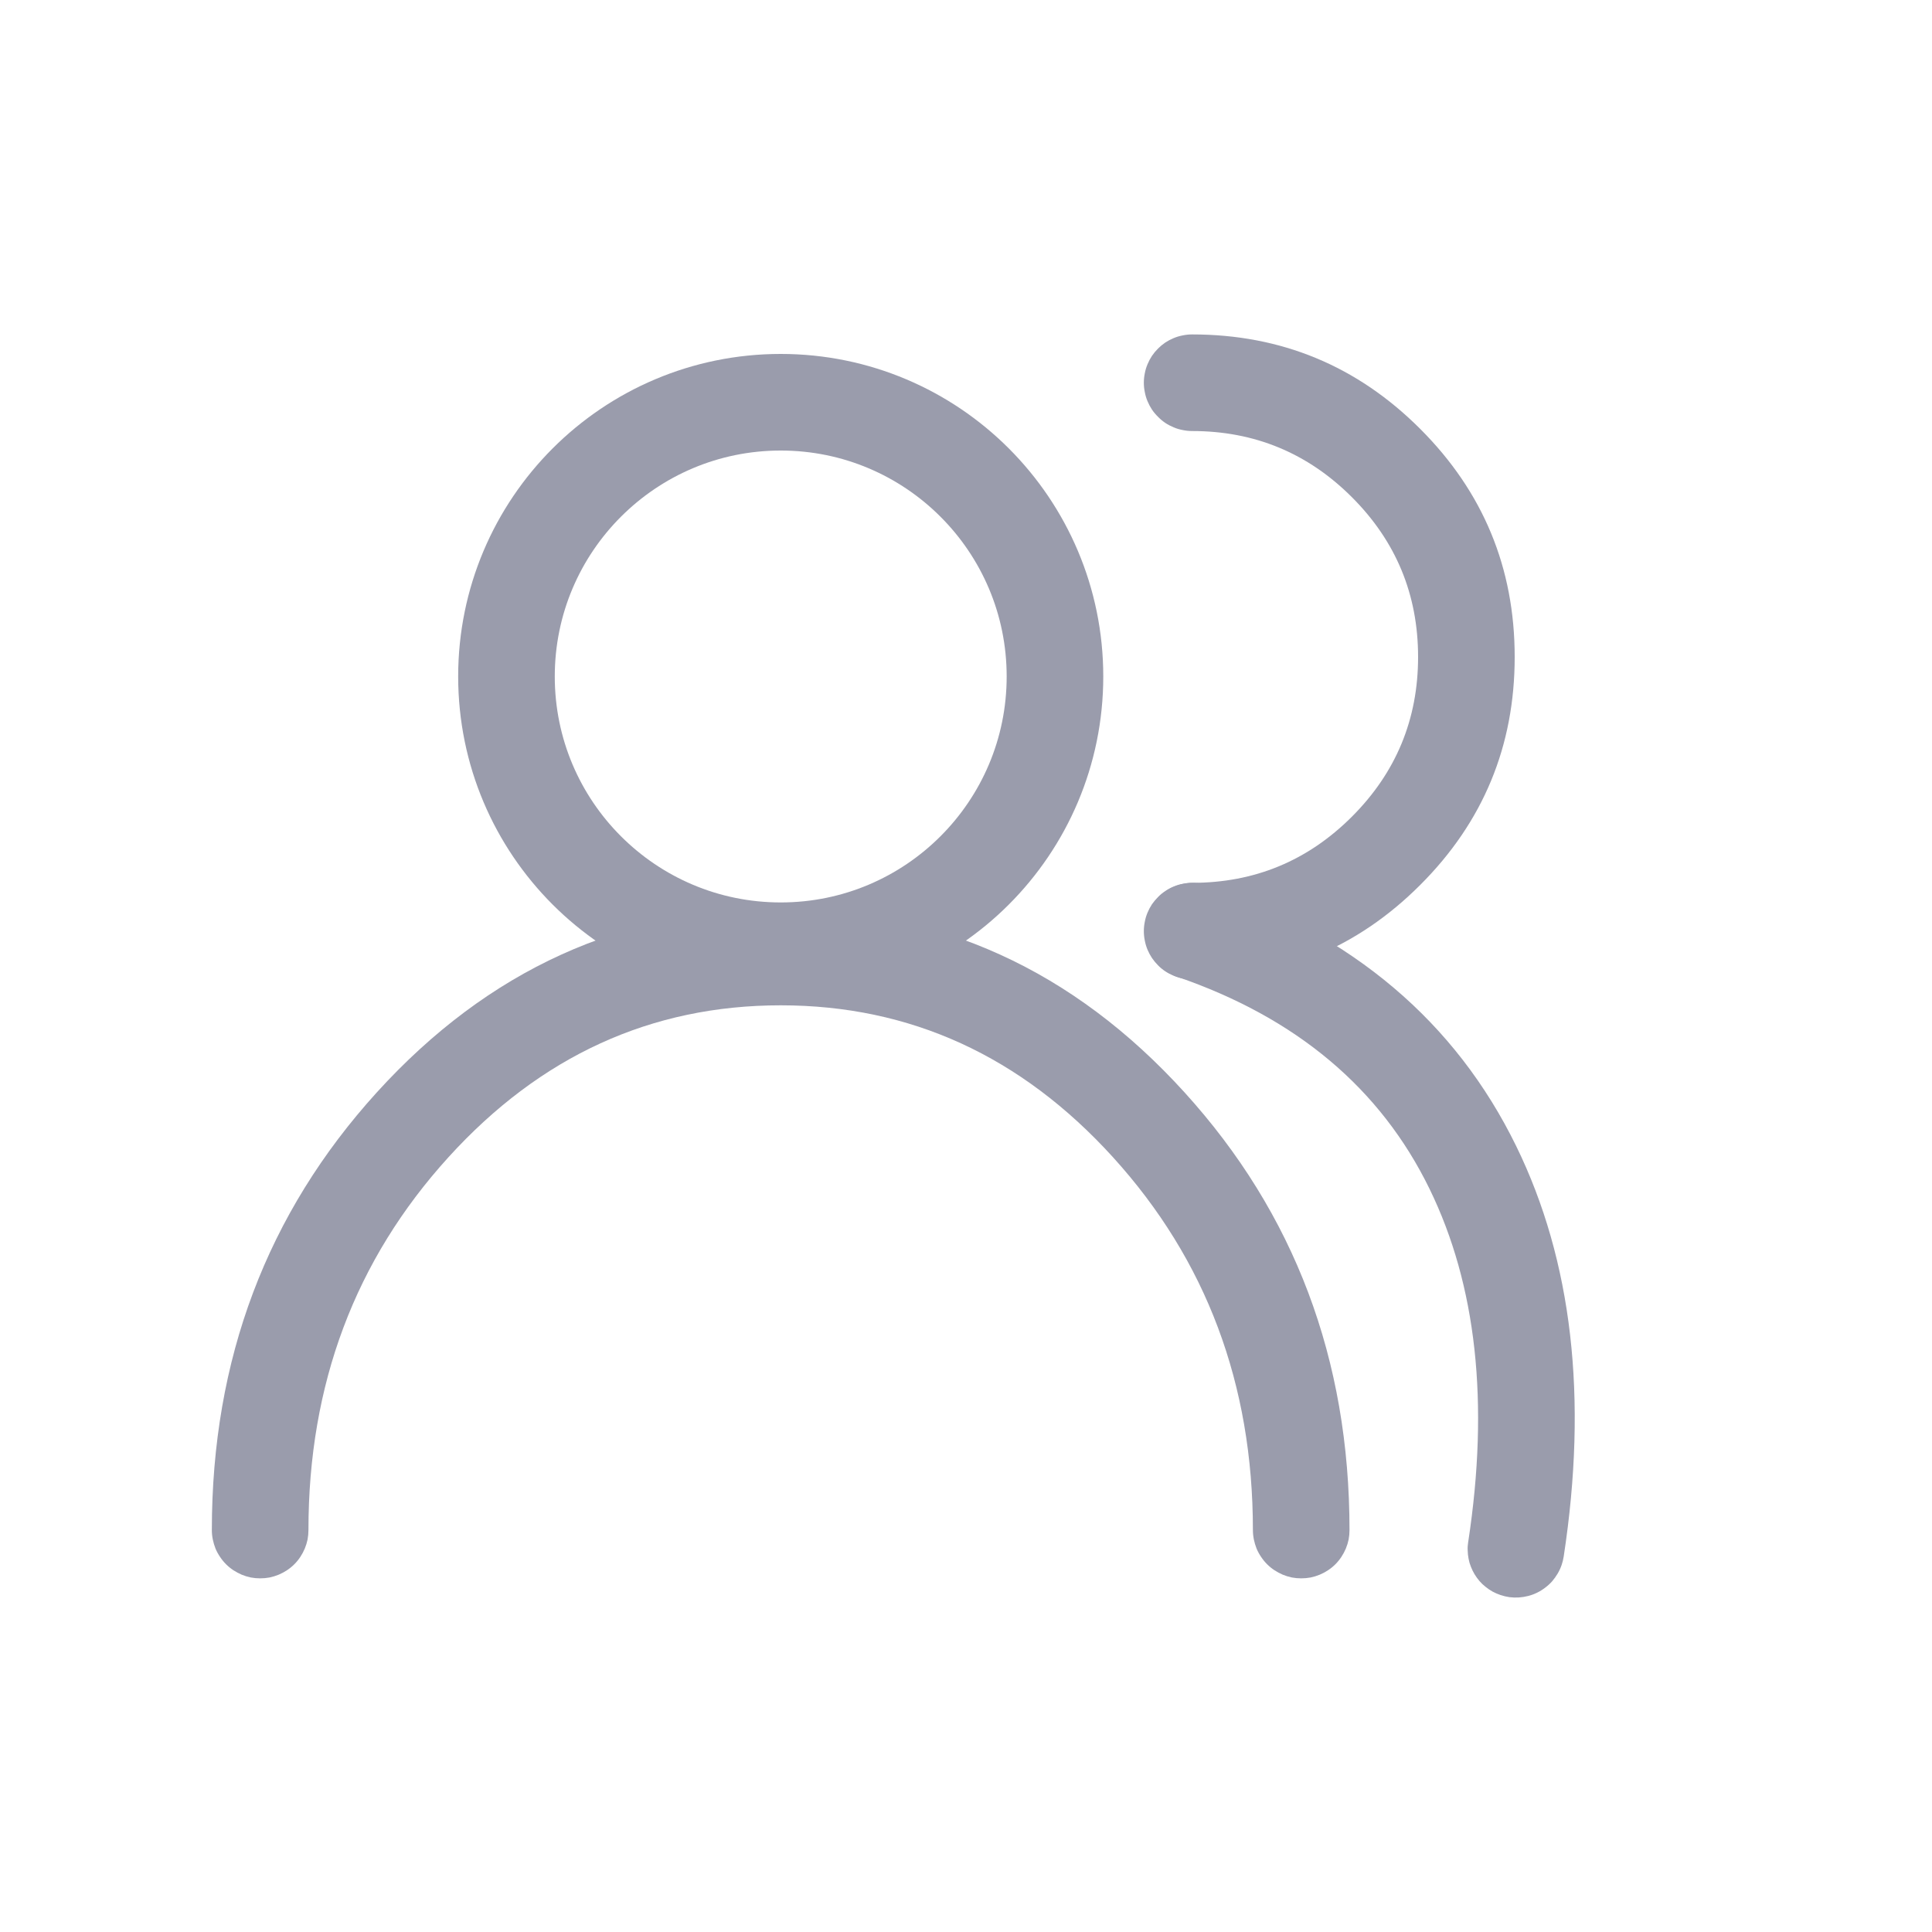
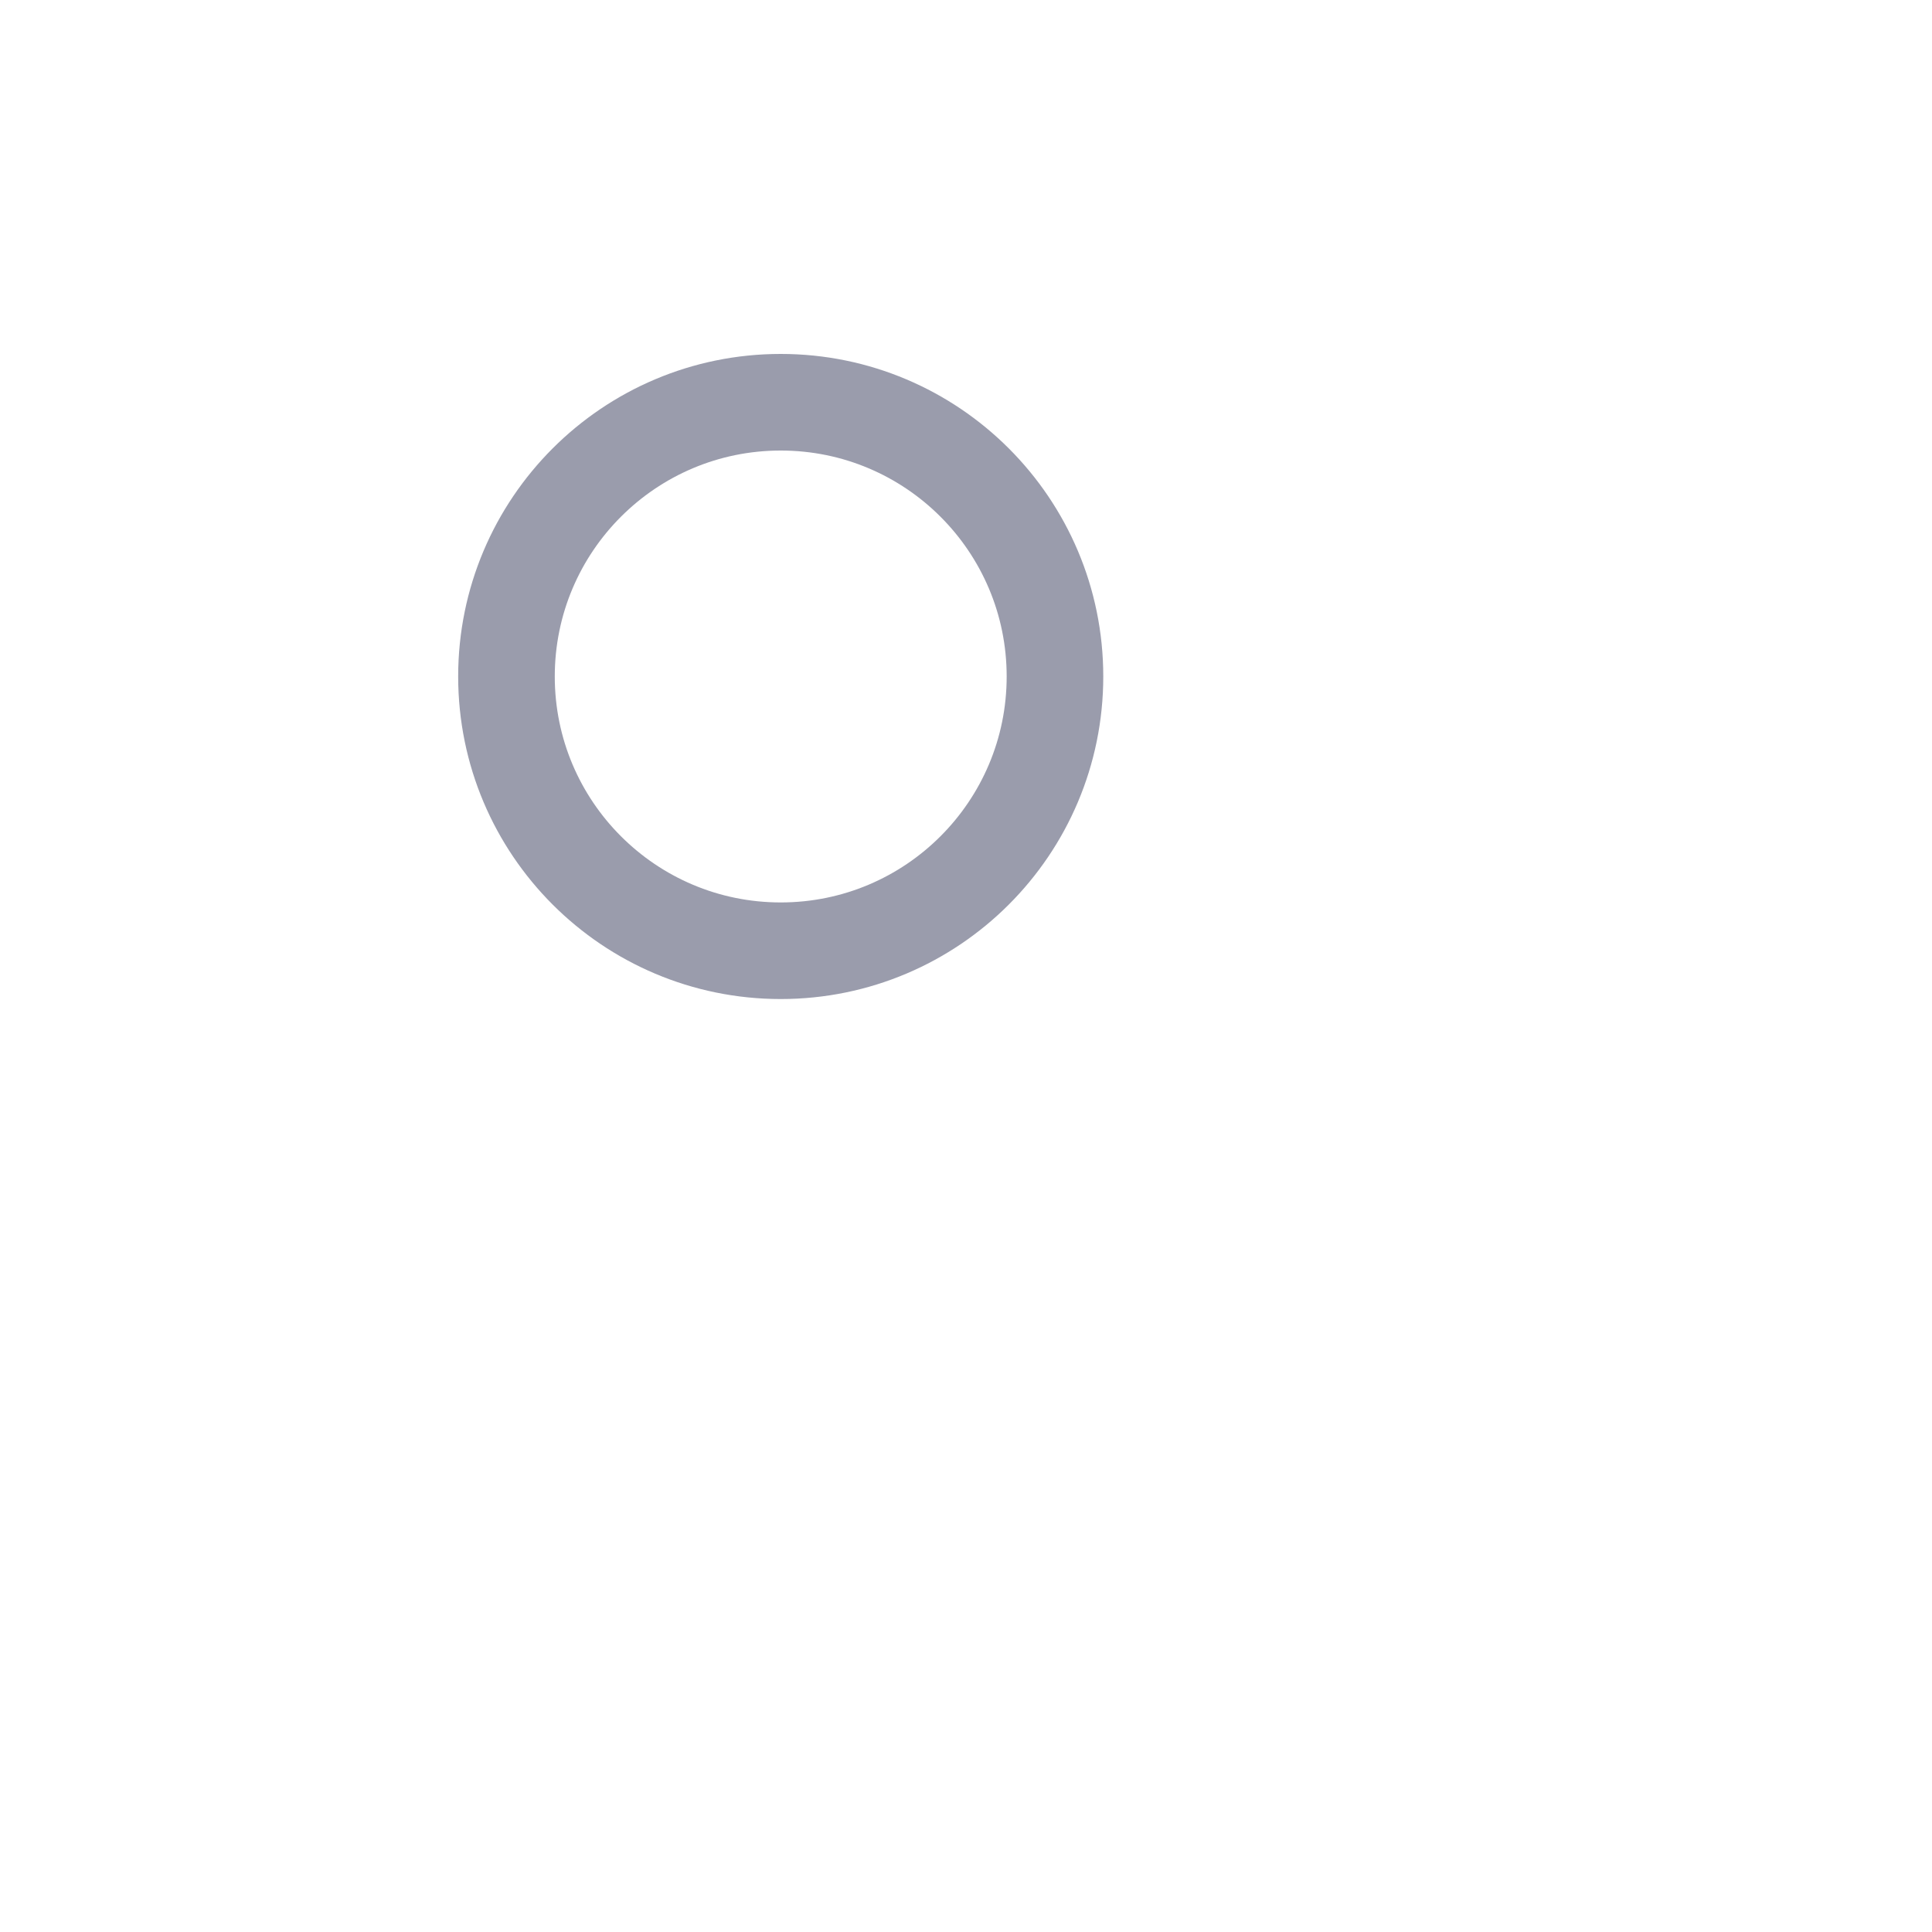
<svg xmlns="http://www.w3.org/2000/svg" fill="none" version="1.1" width="20" height="20" viewBox="0 0 20 20">
  <g>
    <g>
      <rect x="0" y="0" width="20" height="20" rx="0" fill="#D8D8D8" fill-opacity="0" />
    </g>
    <g>
      <g>
        <ellipse cx="8.082" cy="7.003" rx="2.839" ry="2.839" fill-opacity="0" stroke-opacity="1" stroke="#9A9CAC" fill="none" stroke-width="1" />
      </g>
      <g>
        <path d="" fill="#D8D8D8" fill-opacity="1" />
-         <path d="M3.901,11.308Q2.193,13.189,2.193,15.839Q2.193,15.888,2.203,15.937Q2.213,15.985,2.231,16.031Q2.25,16.076,2.278,16.117Q2.305,16.158,2.34,16.193Q2.375,16.228,2.416,16.255Q2.457,16.282,2.502,16.301Q2.548,16.32,2.596,16.33Q2.644,16.339,2.693,16.339Q2.743,16.339,2.791,16.33Q2.839,16.32,2.885,16.301Q2.93,16.282,2.971,16.255Q3.012,16.228,3.047,16.193Q3.082,16.158,3.109,16.117Q3.136,16.076,3.155,16.031Q3.174,15.985,3.184,15.937Q3.193,15.888,3.193,15.839Q3.193,13.575,4.642,11.98Q6.071,10.407,8.082,10.407Q10.093,10.407,11.522,11.98Q12.97,13.575,12.97,15.839Q12.97,15.888,12.98,15.937Q12.99,15.985,13.008,16.031Q13.027,16.076,13.055,16.117Q13.082,16.158,13.117,16.193Q13.152,16.228,13.193,16.255Q13.234,16.282,13.279,16.301Q13.325,16.32,13.373,16.33Q13.421,16.339,13.47,16.339Q13.52,16.339,13.568,16.33Q13.616,16.32,13.662,16.301Q13.707,16.282,13.748,16.255Q13.789,16.228,13.824,16.193Q13.859,16.158,13.886,16.117Q13.913,16.076,13.932,16.031Q13.951,15.985,13.961,15.937Q13.97,15.888,13.97,15.839Q13.97,13.189,12.262,11.308Q10.535,9.407,8.082,9.407Q5.629,9.407,3.901,11.308Z" fill-rule="evenodd" fill="#9A9CAC" fill-opacity="1" />
+         <path d="M3.901,11.308Q2.193,13.189,2.193,15.839Q2.193,15.888,2.203,15.937Q2.213,15.985,2.231,16.031Q2.25,16.076,2.278,16.117Q2.305,16.158,2.34,16.193Q2.375,16.228,2.416,16.255Q2.457,16.282,2.502,16.301Q2.548,16.32,2.596,16.33Q2.644,16.339,2.693,16.339Q2.743,16.339,2.791,16.33Q2.839,16.32,2.885,16.301Q2.93,16.282,2.971,16.255Q3.012,16.228,3.047,16.193Q3.082,16.158,3.109,16.117Q3.136,16.076,3.155,16.031Q3.174,15.985,3.184,15.937Q3.193,15.888,3.193,15.839Q3.193,13.575,4.642,11.98Q6.071,10.407,8.082,10.407Q10.093,10.407,11.522,11.98Q12.97,13.575,12.97,15.839Q12.97,15.888,12.98,15.937Q12.99,15.985,13.008,16.031Q13.027,16.076,13.055,16.117Q13.082,16.158,13.117,16.193Q13.152,16.228,13.193,16.255Q13.234,16.282,13.279,16.301Q13.325,16.32,13.373,16.33Q13.421,16.339,13.47,16.339Q13.52,16.339,13.568,16.33Q13.616,16.32,13.662,16.301Q13.707,16.282,13.748,16.255Q13.789,16.228,13.824,16.193Q13.859,16.158,13.886,16.117Q13.913,16.076,13.932,16.031Q13.951,15.985,13.961,15.937Q13.97,15.888,13.97,15.839Q13.97,13.189,12.262,11.308Q10.535,9.407,8.082,9.407Q5.629,9.407,3.901,11.308Z" fill-rule="evenodd" fill="" fill-opacity="1" />
      </g>
      <g>
        <g>
-           <path d="M12.341,3.462Q13.724,3.462,14.702,4.44Q15.68,5.418,15.68,6.801Q15.68,8.184,14.702,9.161Q13.724,10.139,12.342,10.139L12.341,10.139Q12.292,10.139,12.244,10.13Q12.195,10.12,12.15,10.101Q12.104,10.082,12.063,10.055Q12.022,10.028,11.988,9.993Q11.953,9.958,11.925,9.917Q11.898,9.876,11.879,9.831Q11.86,9.785,11.851,9.737Q11.841,9.689,11.841,9.639Q11.841,9.59,11.851,9.542Q11.86,9.493,11.879,9.448Q11.898,9.402,11.925,9.361Q11.953,9.321,11.988,9.286Q12.022,9.251,12.063,9.224Q12.104,9.196,12.15,9.177Q12.195,9.158,12.244,9.149Q12.292,9.139,12.341,9.139Q13.31,9.139,13.995,8.454Q14.68,7.769,14.68,6.801Q14.68,5.832,13.995,5.147Q13.31,4.462,12.341,4.462Q12.292,4.462,12.244,4.452Q12.195,4.443,12.15,4.424Q12.104,4.405,12.063,4.378Q12.022,4.35,11.988,4.315Q11.953,4.281,11.925,4.24Q11.898,4.199,11.879,4.153Q11.86,4.108,11.851,4.059Q11.841,4.011,11.841,3.962Q11.841,3.913,11.851,3.864Q11.86,3.816,11.879,3.771Q11.898,3.725,11.925,3.684Q11.953,3.643,11.988,3.608Q12.022,3.574,12.063,3.546Q12.104,3.519,12.15,3.5Q12.195,3.481,12.244,3.472Q12.292,3.462,12.341,3.462Z" fill-rule="evenodd" fill="#9A9CAC" fill-opacity="1" />
+           <path d="M12.341,3.462Q13.724,3.462,14.702,4.44Q15.68,5.418,15.68,6.801Q15.68,8.184,14.702,9.161Q13.724,10.139,12.342,10.139L12.341,10.139Q12.292,10.139,12.244,10.13Q12.195,10.12,12.15,10.101Q12.104,10.082,12.063,10.055Q12.022,10.028,11.988,9.993Q11.953,9.958,11.925,9.917Q11.898,9.876,11.879,9.831Q11.86,9.785,11.851,9.737Q11.841,9.689,11.841,9.639Q11.841,9.59,11.851,9.542Q11.86,9.493,11.879,9.448Q11.898,9.402,11.925,9.361Q11.953,9.321,11.988,9.286Q12.022,9.251,12.063,9.224Q12.104,9.196,12.15,9.177Q12.195,9.158,12.244,9.149Q12.292,9.139,12.341,9.139Q13.31,9.139,13.995,8.454Q14.68,7.769,14.68,6.801Q14.68,5.832,13.995,5.147Q13.31,4.462,12.341,4.462Q12.292,4.462,12.244,4.452Q12.195,4.443,12.15,4.424Q12.104,4.405,12.063,4.378Q12.022,4.35,11.988,4.315Q11.953,4.281,11.925,4.24Q11.898,4.199,11.879,4.153Q11.86,4.108,11.851,4.059Q11.841,4.011,11.841,3.962Q11.841,3.913,11.851,3.864Q11.86,3.816,11.879,3.771Q11.898,3.725,11.925,3.684Q11.953,3.643,11.988,3.608Q12.022,3.574,12.063,3.546Q12.104,3.519,12.15,3.5Q12.195,3.481,12.244,3.472Q12.292,3.462,12.341,3.462Z" fill-rule="evenodd" fill="" fill-opacity="1" />
        </g>
        <g transform="matrix(0.9456611,0.3251541,-0.3251541,0.9456611,3.805267,-3.49169)">
          <path d="" fill="#D8D8D8" fill-opacity="1" />
-           <path d="M12.349,9.139Q14.72,9.139,16.239,10.657Q17.638,12.056,18.084,14.514Q18.092,14.558,18.092,14.603Q18.092,14.653,18.082,14.701Q18.072,14.749,18.054,14.795Q18.035,14.84,18.007,14.881Q17.98,14.922,17.945,14.957Q17.91,14.992,17.869,15.019Q17.828,15.046,17.783,15.065Q17.737,15.084,17.689,15.094Q17.641,15.103,17.592,15.103Q17.548,15.103,17.505,15.096Q17.462,15.088,17.421,15.073Q17.38,15.059,17.342,15.037Q17.305,15.015,17.271,14.987Q17.238,14.959,17.21,14.926Q17.181,14.893,17.16,14.855Q17.138,14.817,17.123,14.776Q17.107,14.736,17.1,14.693L17.1,14.692Q16.709,12.542,15.532,11.365Q14.306,10.139,12.349,10.139Q12.3,10.139,12.252,10.13Q12.204,10.12,12.158,10.101Q12.113,10.082,12.072,10.055Q12.031,10.028,11.996,9.993Q11.961,9.958,11.934,9.917Q11.906,9.876,11.888,9.831Q11.869,9.785,11.859,9.737Q11.849,9.688,11.849,9.639Q11.849,9.59,11.859,9.542Q11.869,9.493,11.888,9.448Q11.906,9.402,11.934,9.361Q11.961,9.32,11.996,9.286Q12.031,9.251,12.072,9.223Q12.113,9.196,12.158,9.177Q12.204,9.158,12.252,9.149Q12.3,9.139,12.349,9.139Z" fill-rule="evenodd" fill="#9A9CAC" fill-opacity="1" />
+           <path d="M12.349,9.139Q14.72,9.139,16.239,10.657Q17.638,12.056,18.084,14.514Q18.092,14.558,18.092,14.603Q18.092,14.653,18.082,14.701Q18.072,14.749,18.054,14.795Q18.035,14.84,18.007,14.881Q17.98,14.922,17.945,14.957Q17.91,14.992,17.869,15.019Q17.828,15.046,17.783,15.065Q17.737,15.084,17.689,15.094Q17.641,15.103,17.592,15.103Q17.548,15.103,17.505,15.096Q17.462,15.088,17.421,15.073Q17.38,15.059,17.342,15.037Q17.305,15.015,17.271,14.987Q17.238,14.959,17.21,14.926Q17.181,14.893,17.16,14.855Q17.138,14.817,17.123,14.776Q17.107,14.736,17.1,14.693L17.1,14.692Q16.709,12.542,15.532,11.365Q14.306,10.139,12.349,10.139Q12.3,10.139,12.252,10.13Q12.204,10.12,12.158,10.101Q12.113,10.082,12.072,10.055Q12.031,10.028,11.996,9.993Q11.961,9.958,11.934,9.917Q11.906,9.876,11.888,9.831Q11.869,9.785,11.859,9.737Q11.849,9.688,11.849,9.639Q11.849,9.59,11.859,9.542Q11.869,9.493,11.888,9.448Q11.906,9.402,11.934,9.361Q11.961,9.32,11.996,9.286Q12.031,9.251,12.072,9.223Q12.113,9.196,12.158,9.177Q12.204,9.158,12.252,9.149Q12.3,9.139,12.349,9.139Z" fill-rule="evenodd" fill="" fill-opacity="1" />
        </g>
      </g>
    </g>
  </g>
</svg>
